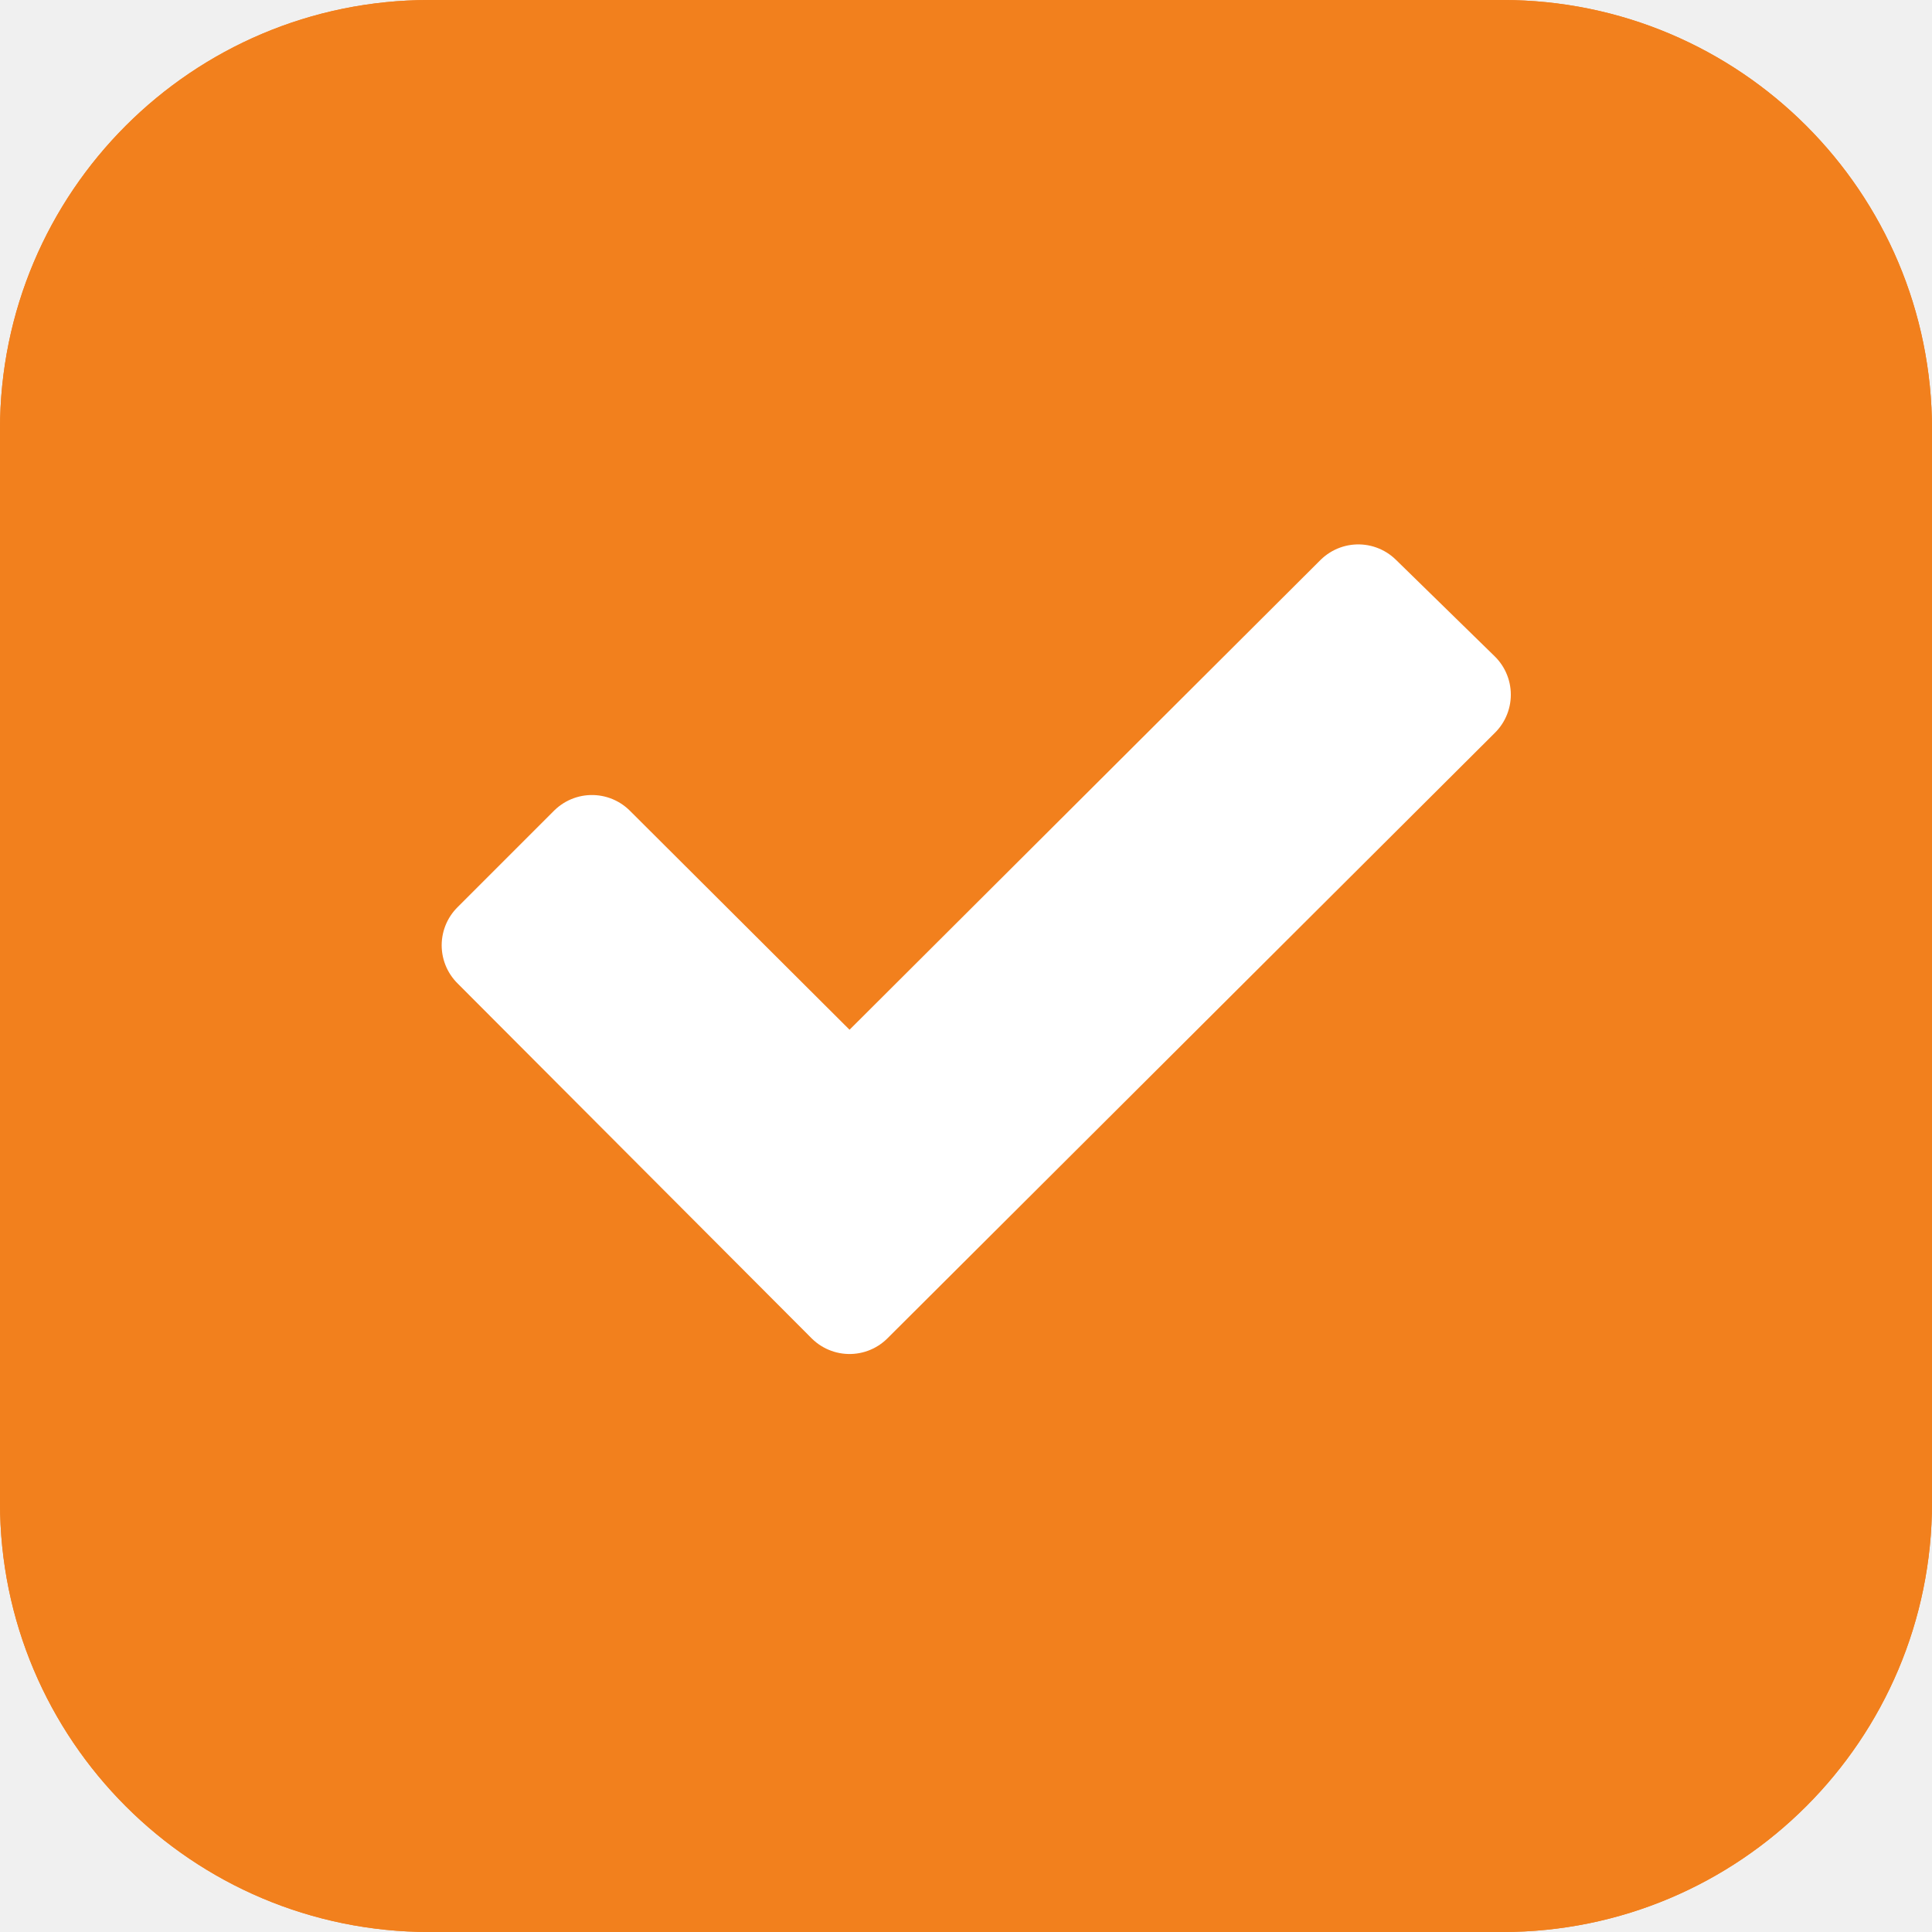
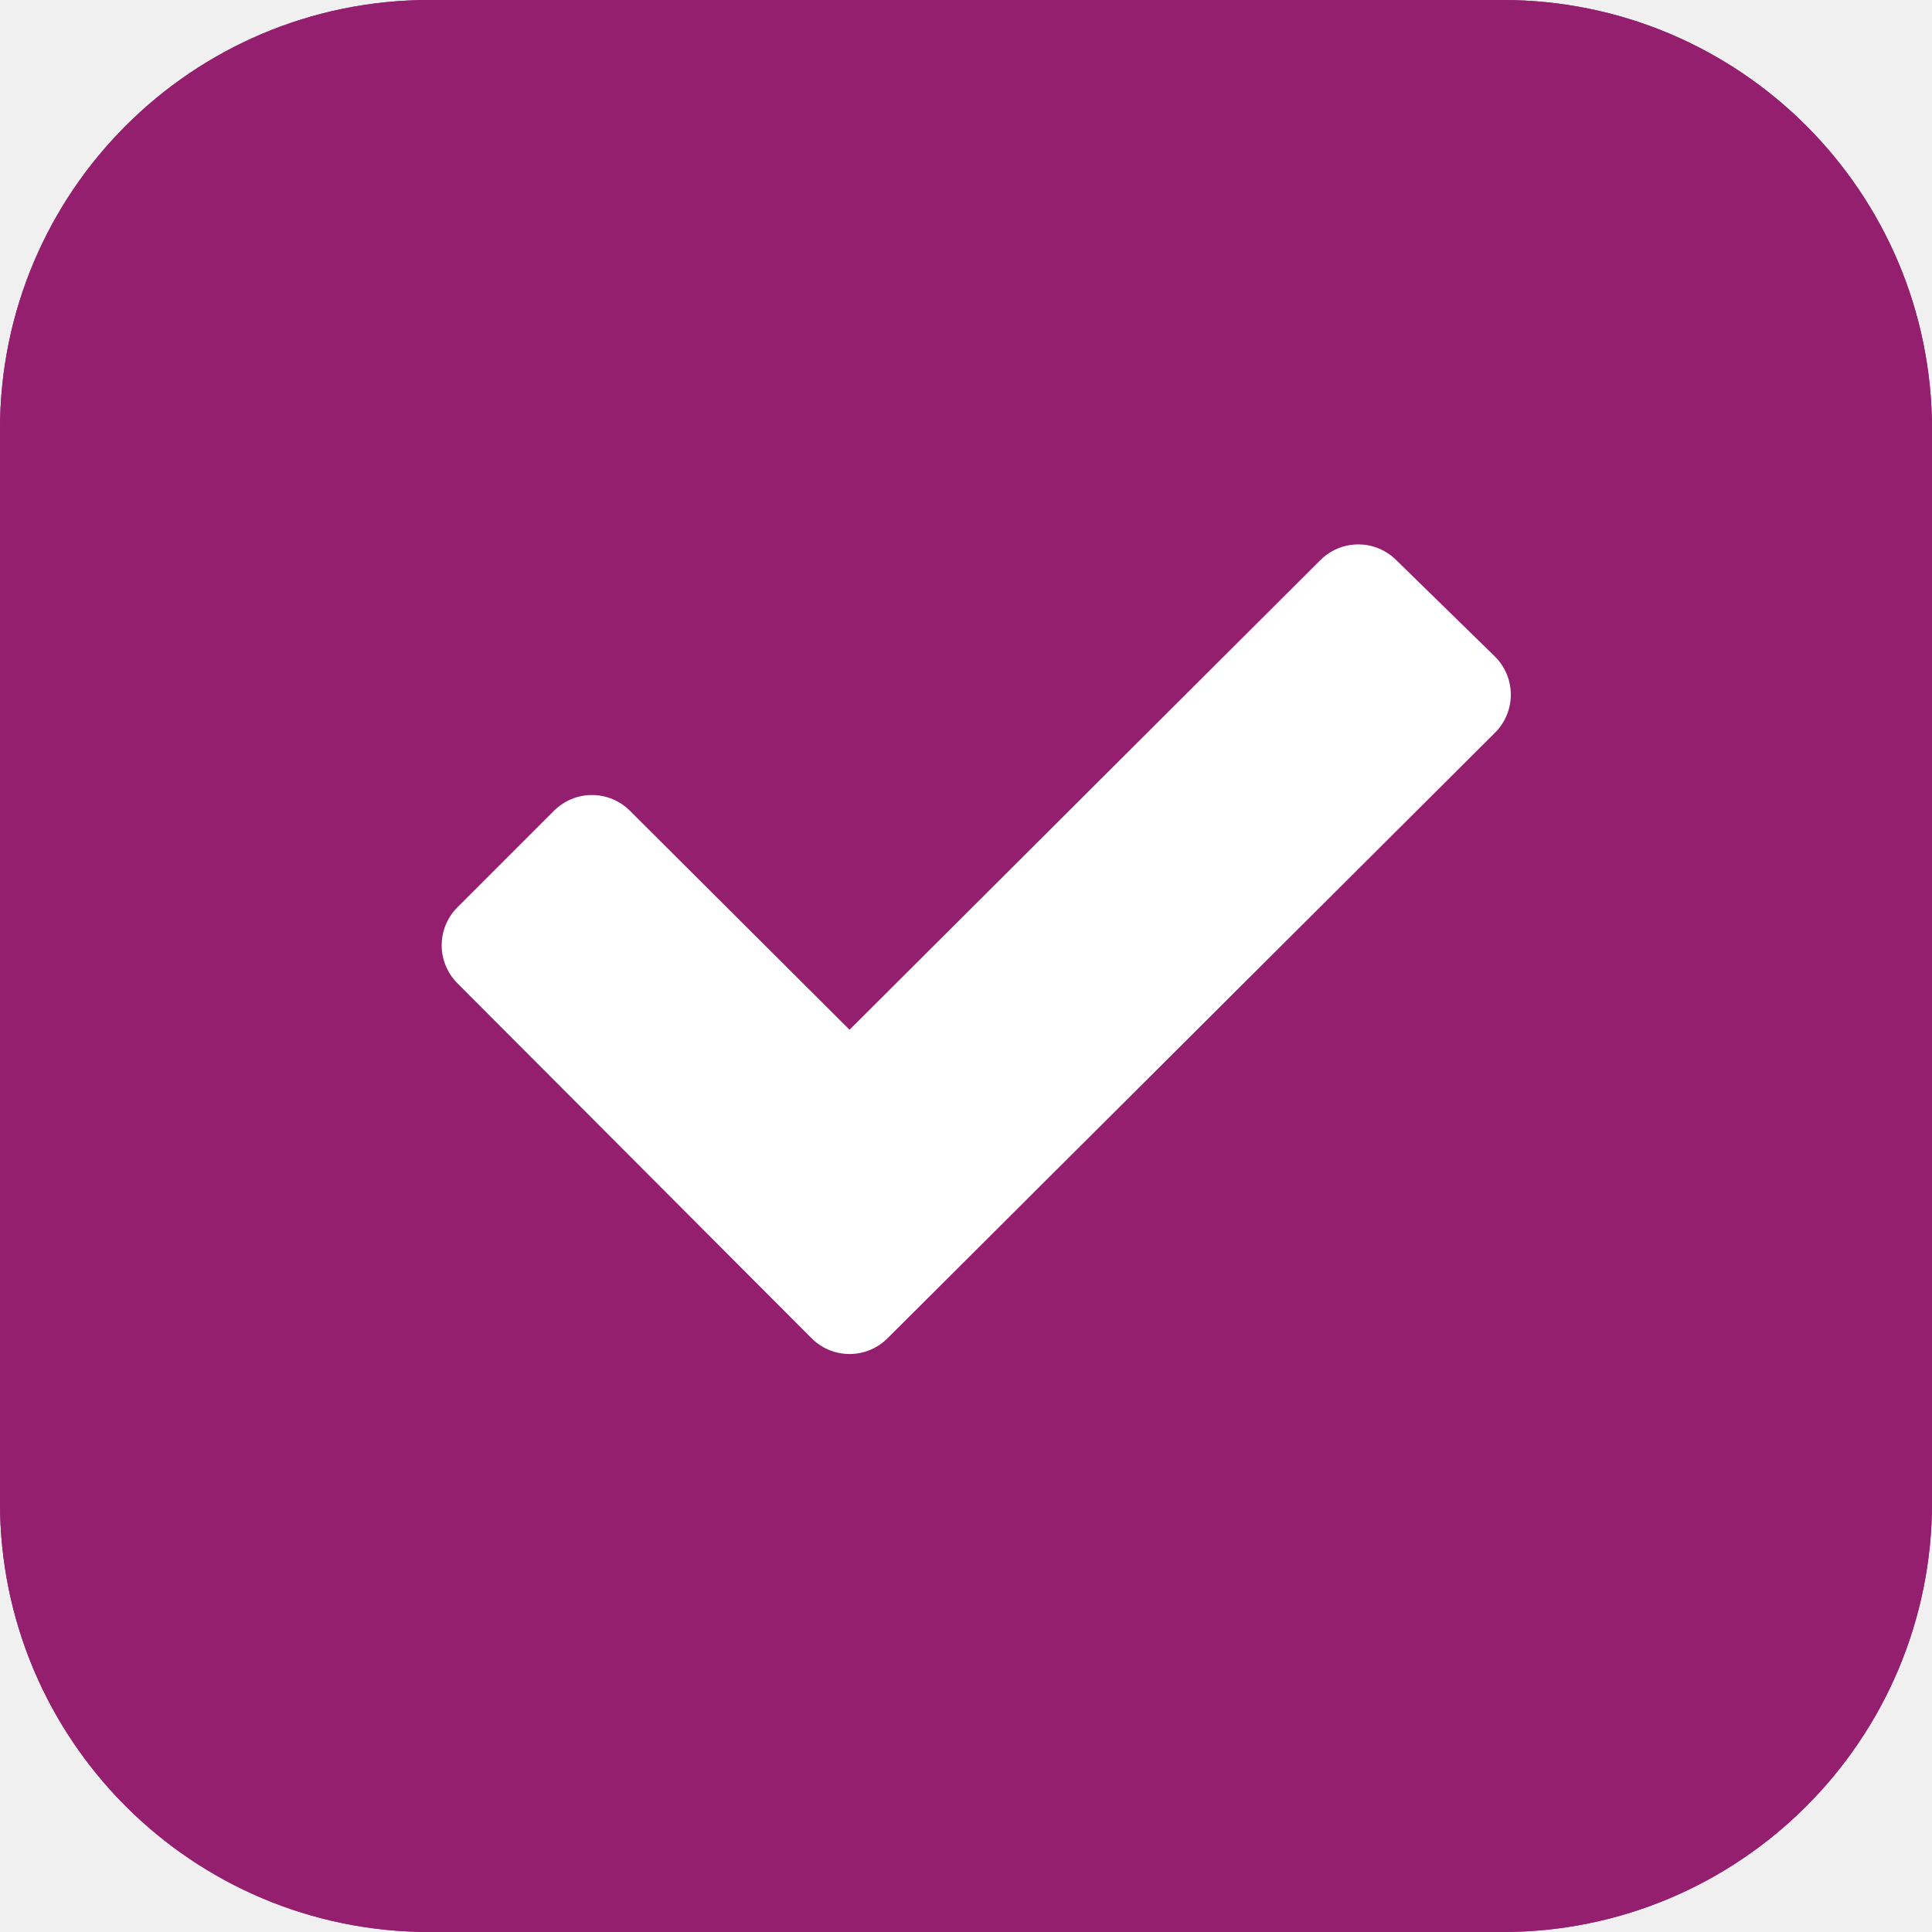
<svg xmlns="http://www.w3.org/2000/svg" width="18" height="18" viewBox="0 0 18 18">
  <g id="Group_58148" data-name="Group 58148" transform="translate(-0.114 -0.21)">
    <g id="Group_57140" data-name="Group 57140" transform="translate(-0.095)">
-       <g id="Rectangle_7173" data-name="Rectangle 7173" transform="translate(0.209 0.21)" fill="#f2801d" stroke="#f2801d" stroke-width="2">
+       <g id="Rectangle_7173" data-name="Rectangle 7173" transform="translate(0.209 0.21)" fill="#951F6F" stroke="#951F6F" stroke-width="2">
        <rect width="18" height="18" rx="4" stroke="none" />
        <rect x="1" y="1" width="16" height="16" rx="3" fill="none" />
      </g>
      <path id="check_circle_FILL0_wght400_GRAD0_opsz48" d="M9.739,14.057,15.4,8.414l-.921-.9L9.739,12.242l-2.4-2.393-.9.9Z" transform="translate(-1.615 -1.732)" fill="#fff" stroke="#fff" stroke-linecap="round" stroke-linejoin="round" stroke-width="1" />
    </g>
  </g>
</svg>
